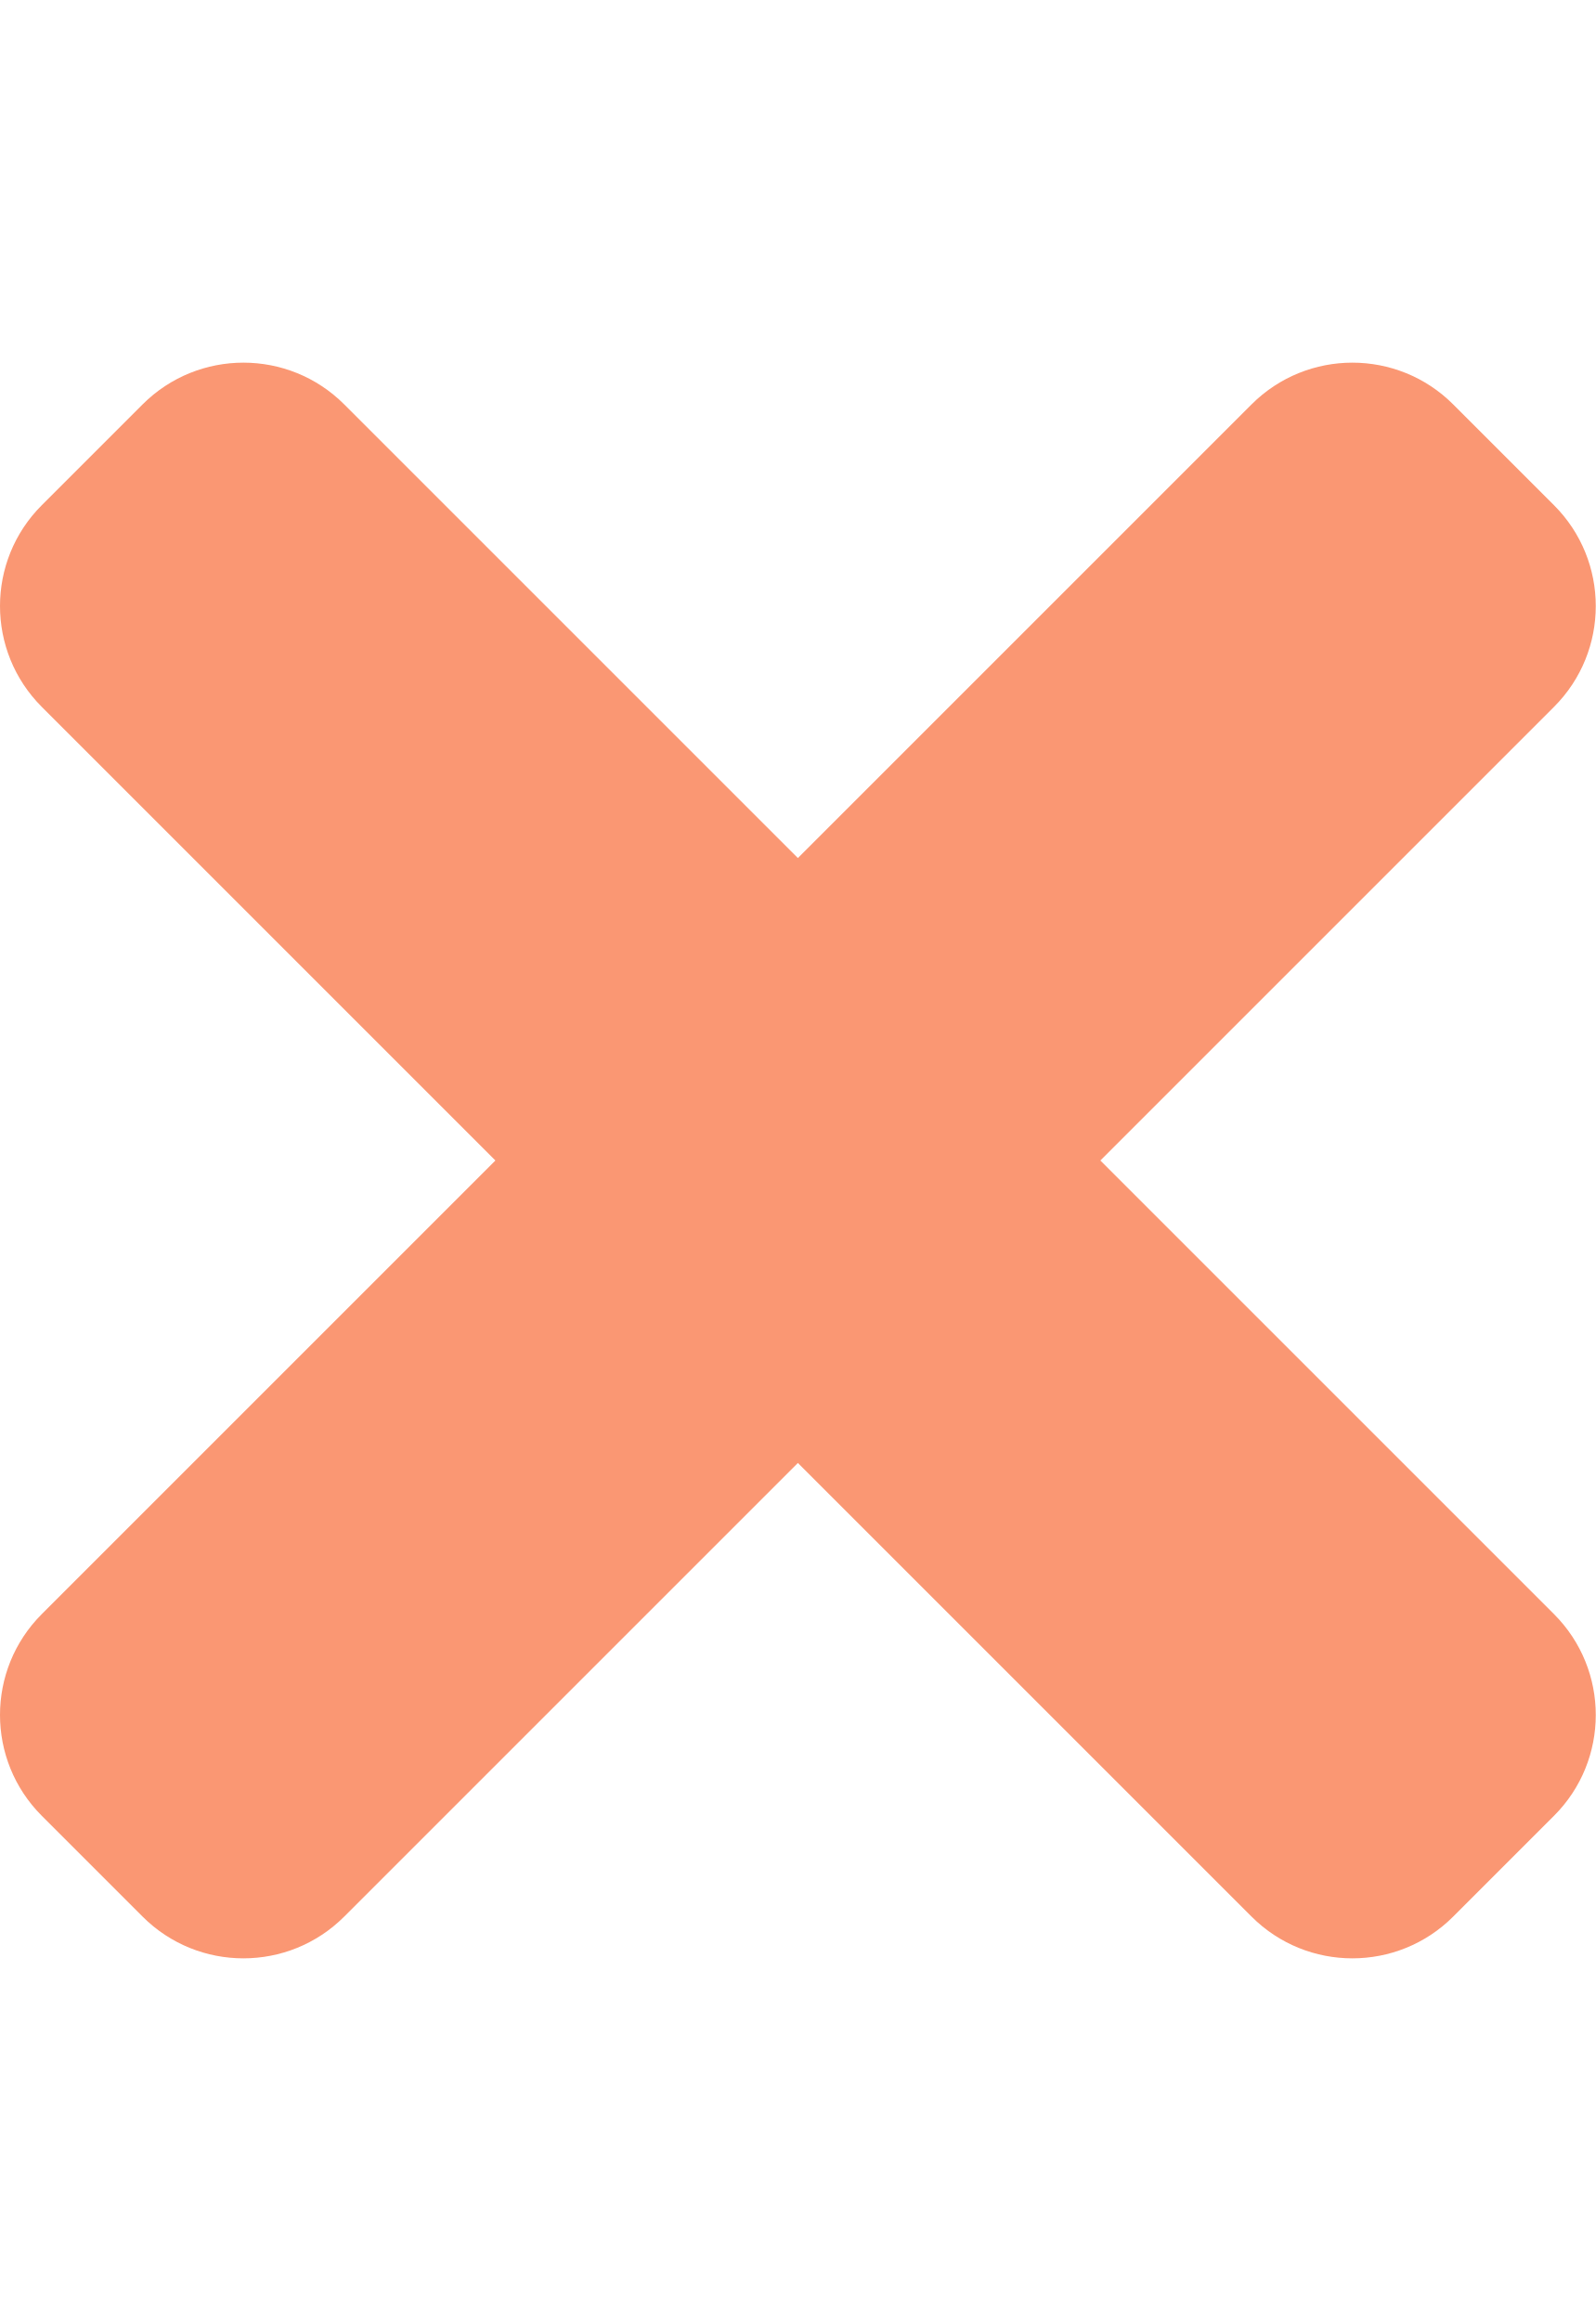
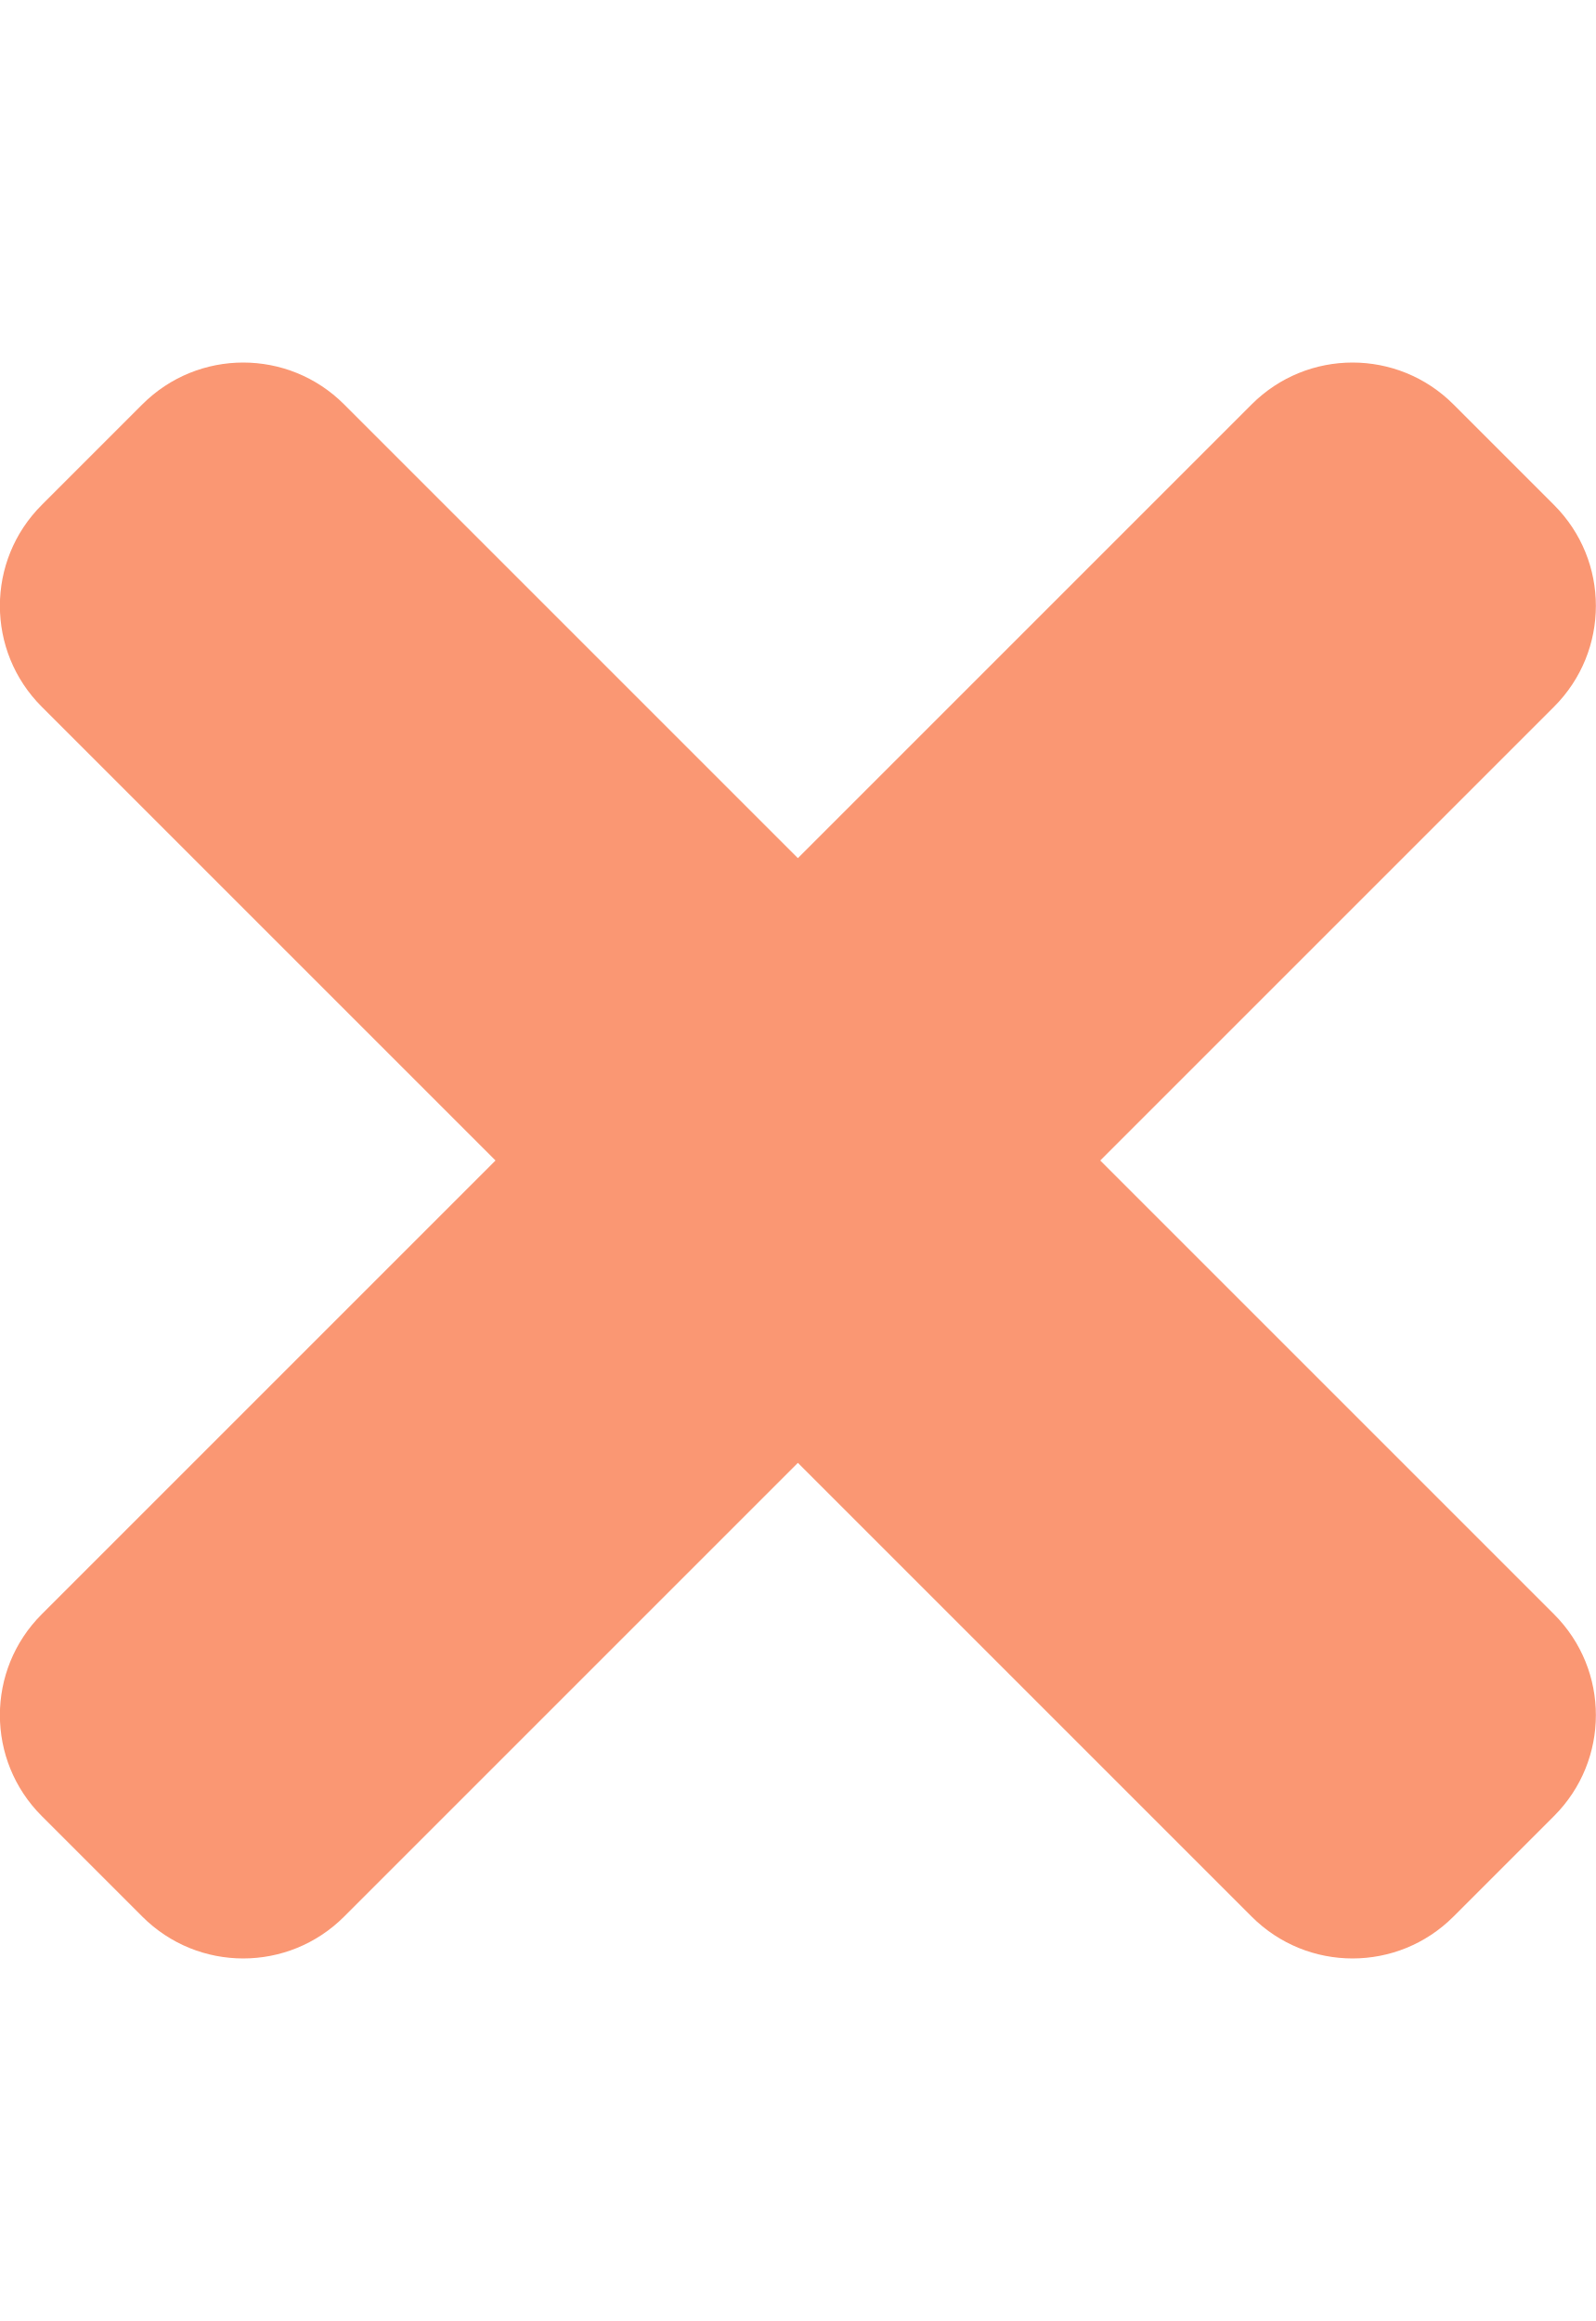
- <svg xmlns="http://www.w3.org/2000/svg" aria-hidden="true" focusable="false" data-prefix="fas" data-icon="times" class="svg-inline--fa fa-times fa-w-11" role="img" viewBox="0 0 352 512">
-   <path style="fill:rgb(250, 151, 115)" d="M242.72 256l100.07-100.07c12.28-12.28 12.28-32.19 0-44.48l-22.24-22.24c-12.28-12.28-32.19-12.28-44.48 0L176 189.28 75.93 89.21c-12.28-12.28-32.19-12.28-44.48 0L9.21 111.45c-12.28 12.28-12.28 32.19 0 44.48L109.28 256 9.21 356.07c-12.28 12.28-12.28 32.19 0 44.48l22.24 22.24c12.28 12.28 32.2 12.28 44.48 0L176 322.72l100.07 100.07c12.28 12.28 32.2 12.28 44.48 0l22.24-22.24c12.28-12.28 12.28-32.19 0-44.48L242.72 256z" />
+ <svg xmlns="http://www.w3.org/2000/svg" version="1.1" id="Capa_1" focusable="false" x="0px" y="0px" viewBox="0 0 352 512" style="enable-background:new 0 0 352 512;" xml:space="preserve">
+   <style type="text/css">
+ 	.st0{fill:#FA9773;}
+ </style>
+   <path class="st0" d="M242.7,256l100.1-100.1c12.3-12.3,12.3-32.2,0-44.5l-22.2-22.2c-12.3-12.3-32.2-12.3-44.5,0L176,189.3  L75.9,89.2c-12.3-12.3-32.2-12.3-44.5,0L9.2,111.4c-12.3,12.3-12.3,32.2,0,44.5L109.3,256L9.2,356.1c-12.3,12.3-12.3,32.2,0,44.5  l22.2,22.2c12.3,12.3,32.2,12.3,44.5,0L176,322.7l100.1,100.1c12.3,12.3,32.2,12.3,44.5,0l22.2-22.2c12.3-12.3,12.3-32.2,0-44.5  L242.7,256z" />
</svg>
